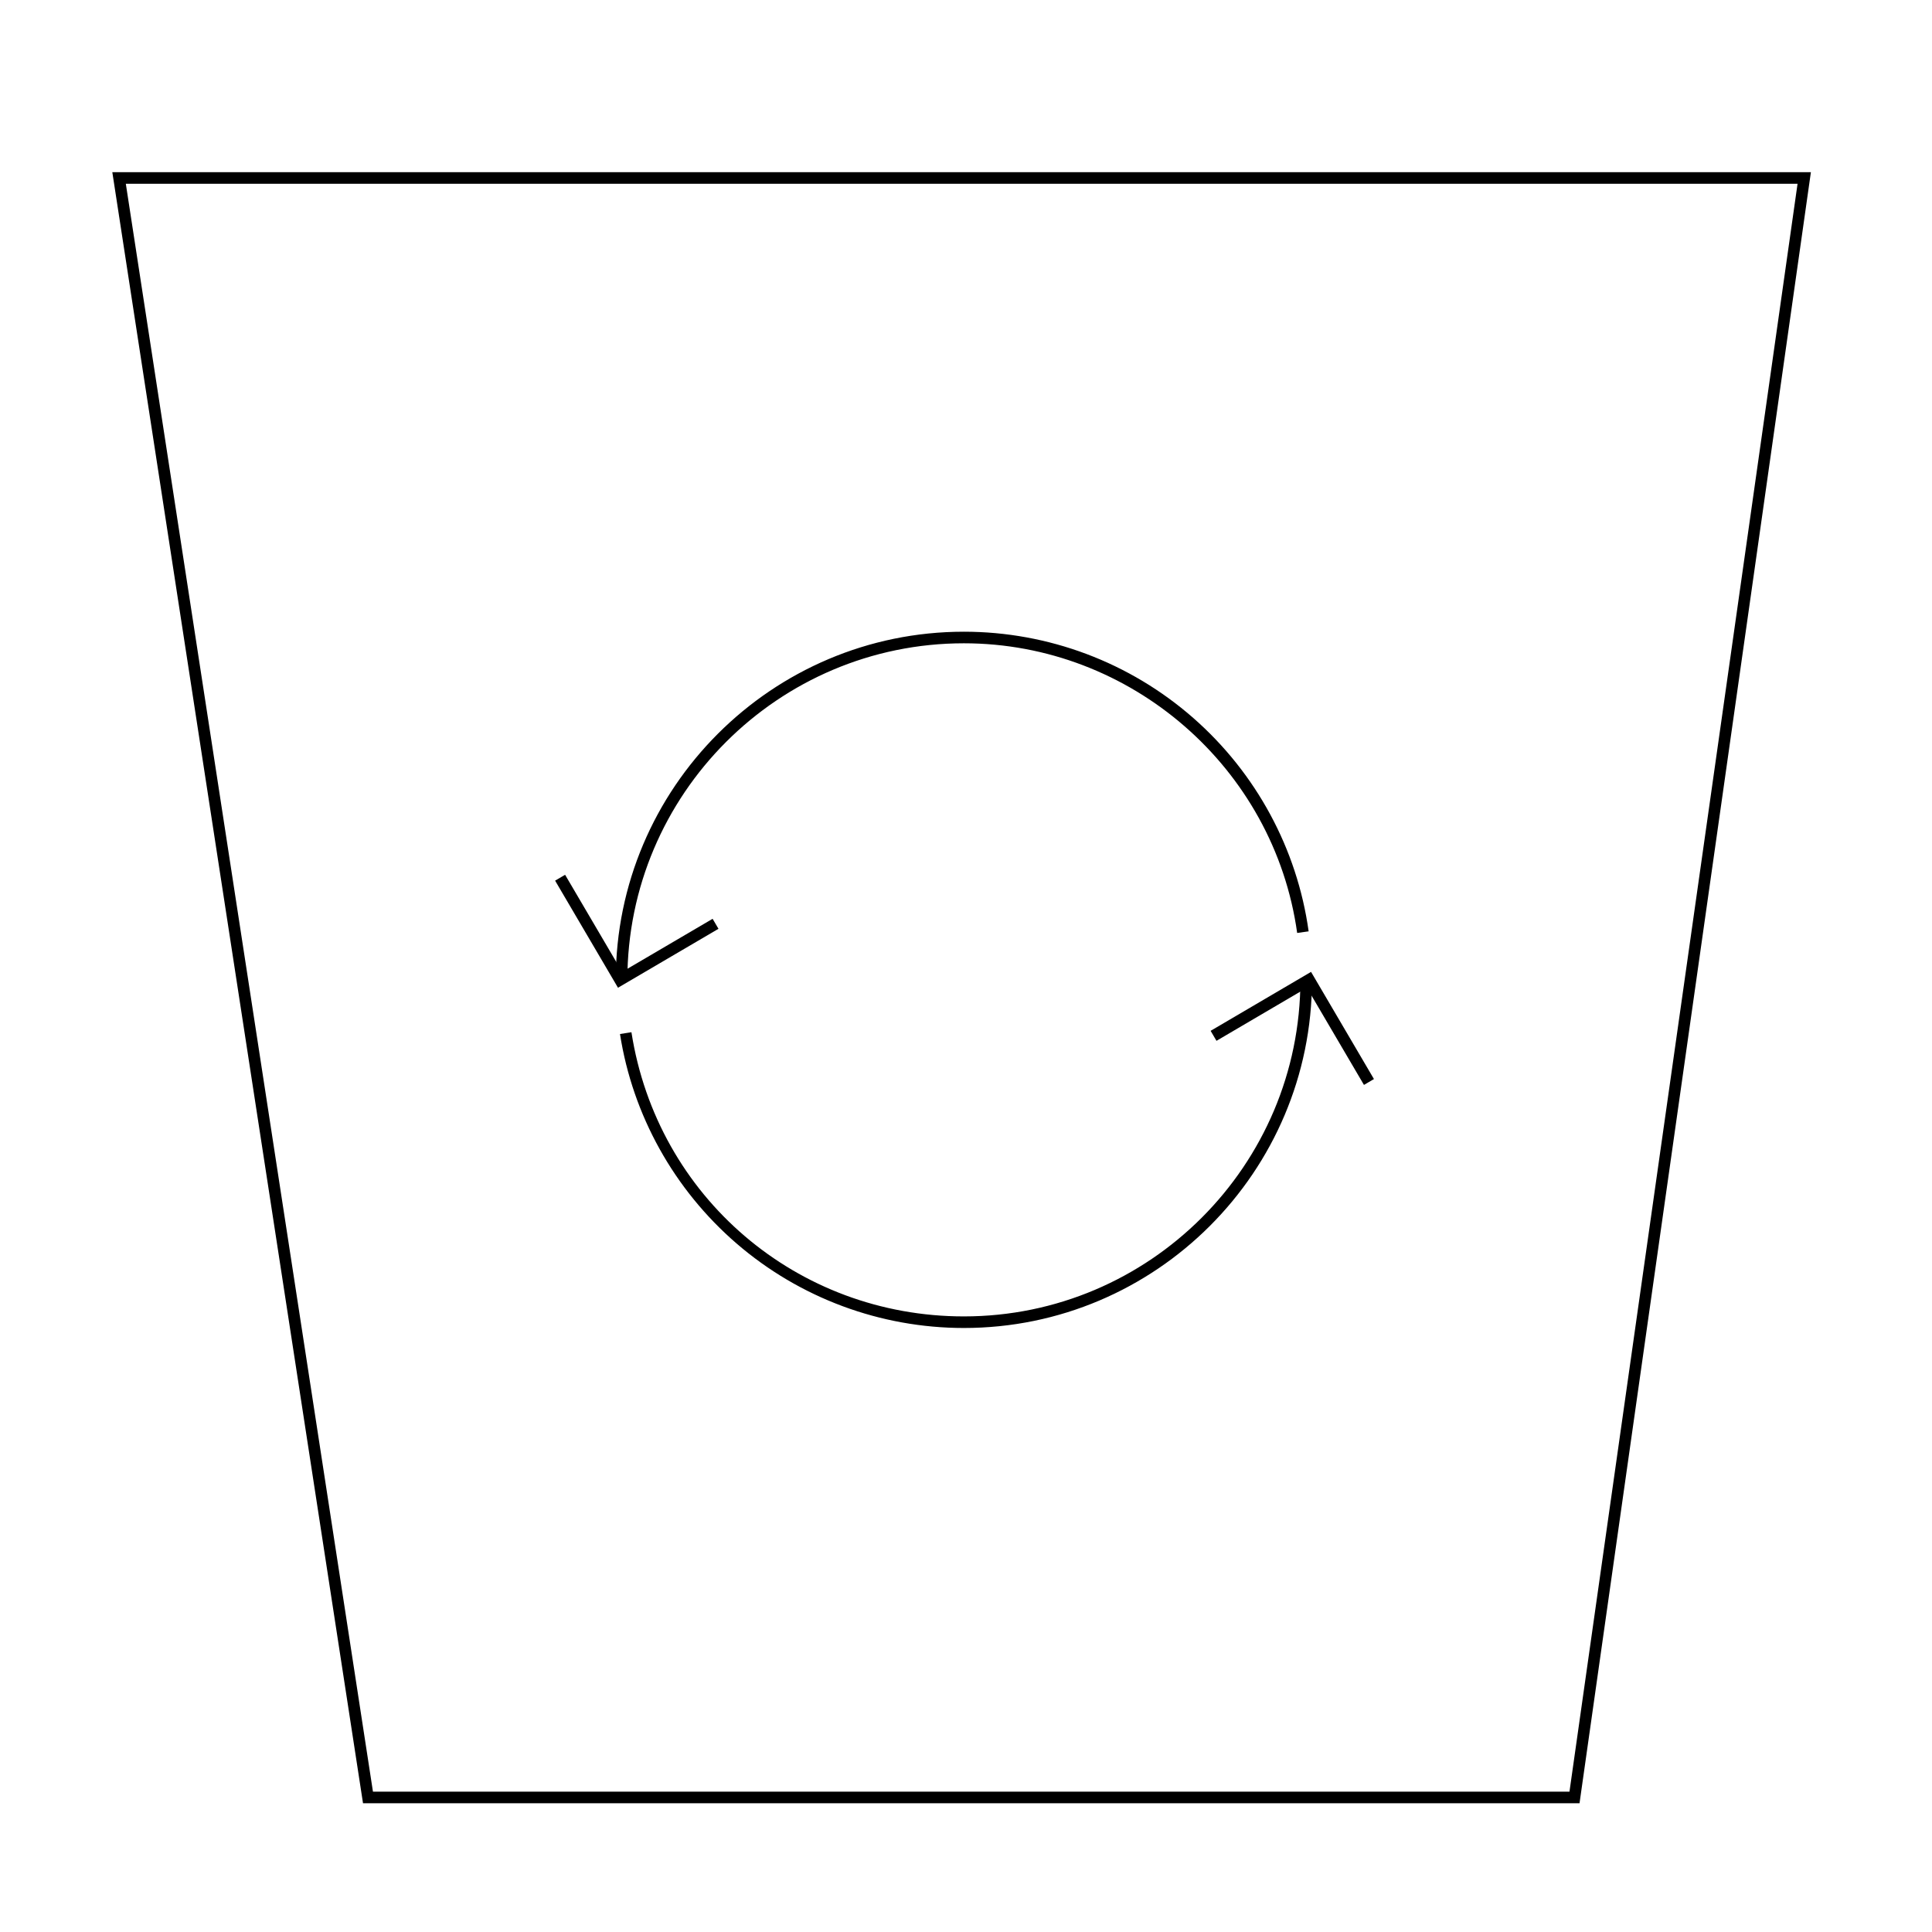
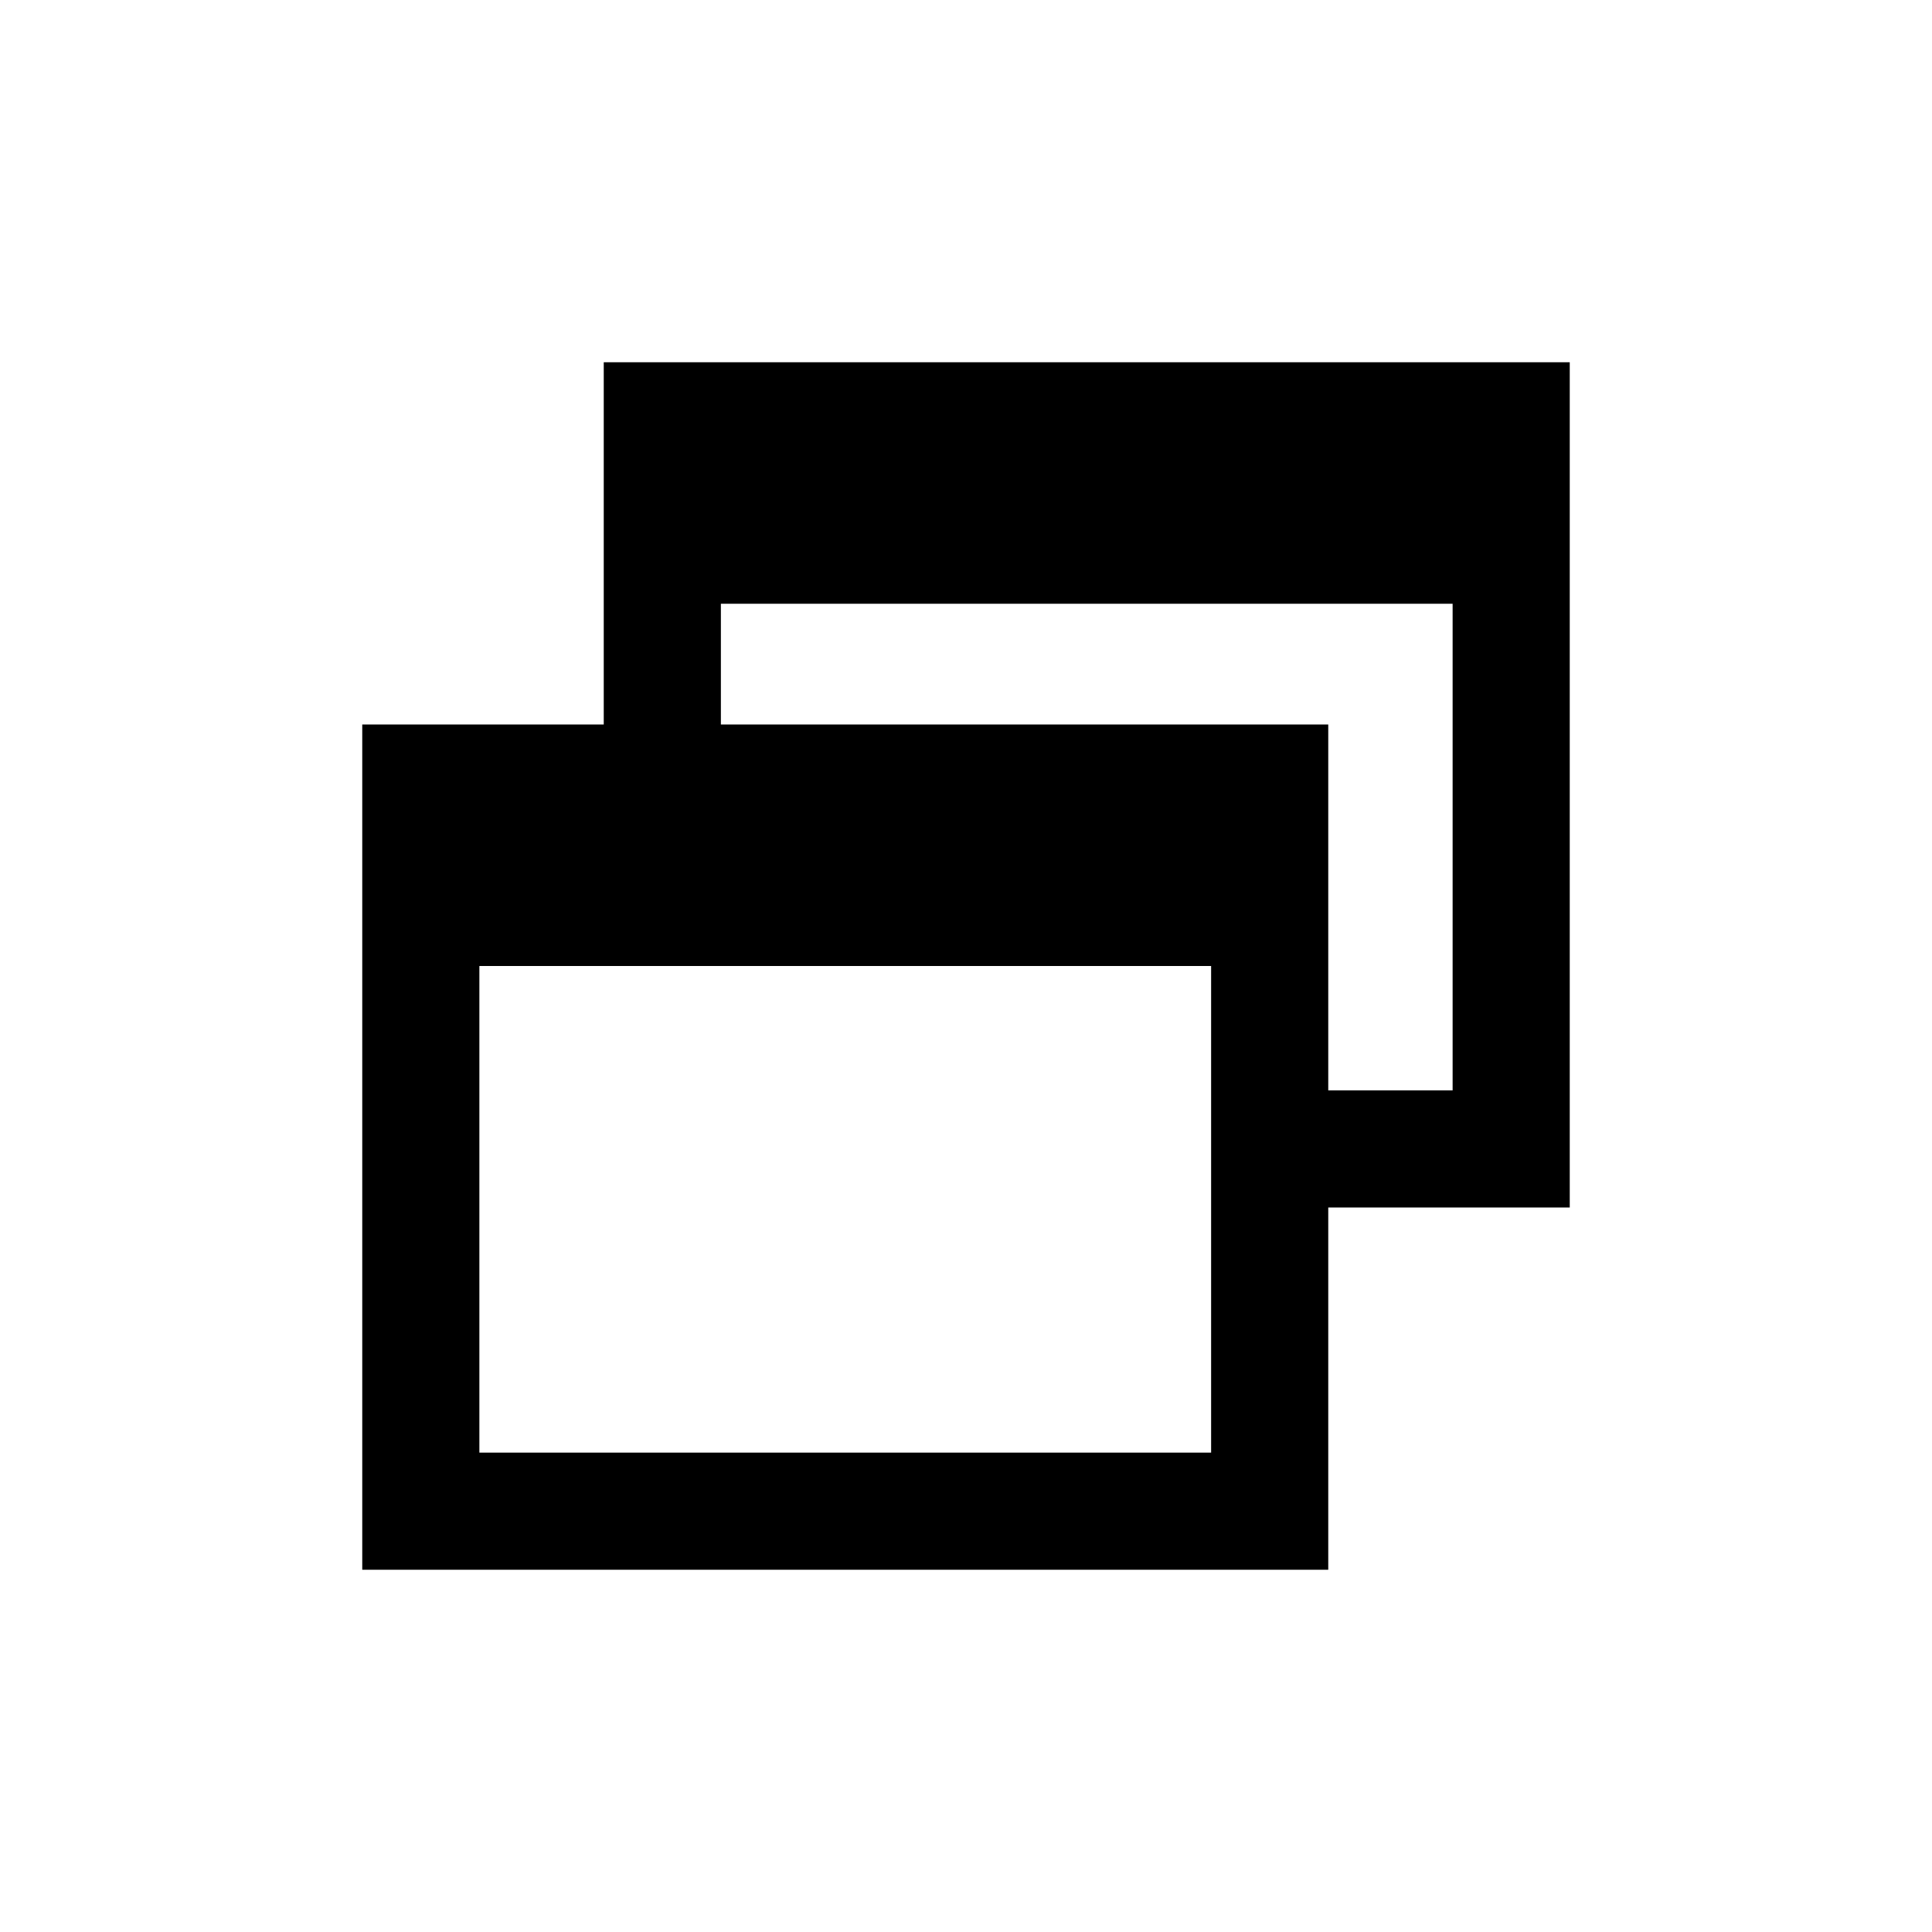
- <svg xmlns="http://www.w3.org/2000/svg" t="1647331365627" class="icon" viewBox="0 0 1024 1024" version="1.1" p-id="2632" width="64" height="64">
+ <svg xmlns="http://www.w3.org/2000/svg" t="1647332546620" class="icon" viewBox="0 0 1024 1024" version="1.1" p-id="1279" width="64" height="64">
  <defs>
    <style type="text/css" />
  </defs>
-   <path d="M837.183 955.749 192.404 955.749 59.53 91.25l900.284 0-0.497 3.501L837.183 955.749zM197.673 949.609l634.18 0L952.742 97.39 66.686 97.39 197.673 949.609z" p-id="2633" />
-   <path d="M332.521 519.321l-6.14 0c0-101.734 82.765-184.502 184.498-184.502 44.79 0 87.977 16.244 121.606 45.739 33.322 29.228 55.029 69.385 61.122 113.077l-6.082 0.848c-12.204-87.523-88.146-153.524-176.646-153.524C412.532 340.959 332.521 420.972 332.521 519.321z" p-id="2634" />
-   <path d="M327.548 523.521 294.22 466.759 299.514 463.65 329.735 515.12 377.7 486.985 380.807 492.282Z" p-id="2635" />
-   <path d="M510.879 703.861c-44.255 0-87.053-15.91-120.51-44.801-33.114-28.593-55.047-68.019-61.759-111.011l6.066-0.948c13.624 87.276 87.728 150.62 176.202 150.62 98.349 0 178.363-80.03 178.363-178.4l6.14 0C695.382 621.077 612.614 703.861 510.879 703.861z" p-id="2636" />
-   <path d="M722.926 575.027 692.696 523.522 644.761 551.657 641.653 546.363 694.883 515.119 728.221 571.92Z" p-id="2637" />
+   <path d="M320 192v192H192v448h512v-192h128V192H320z m321.92 577.92H254.08V512h387.84v257.92z m128-192H704V384H382.08V320h387.84v257.92z" p-id="1280" />
</svg>
